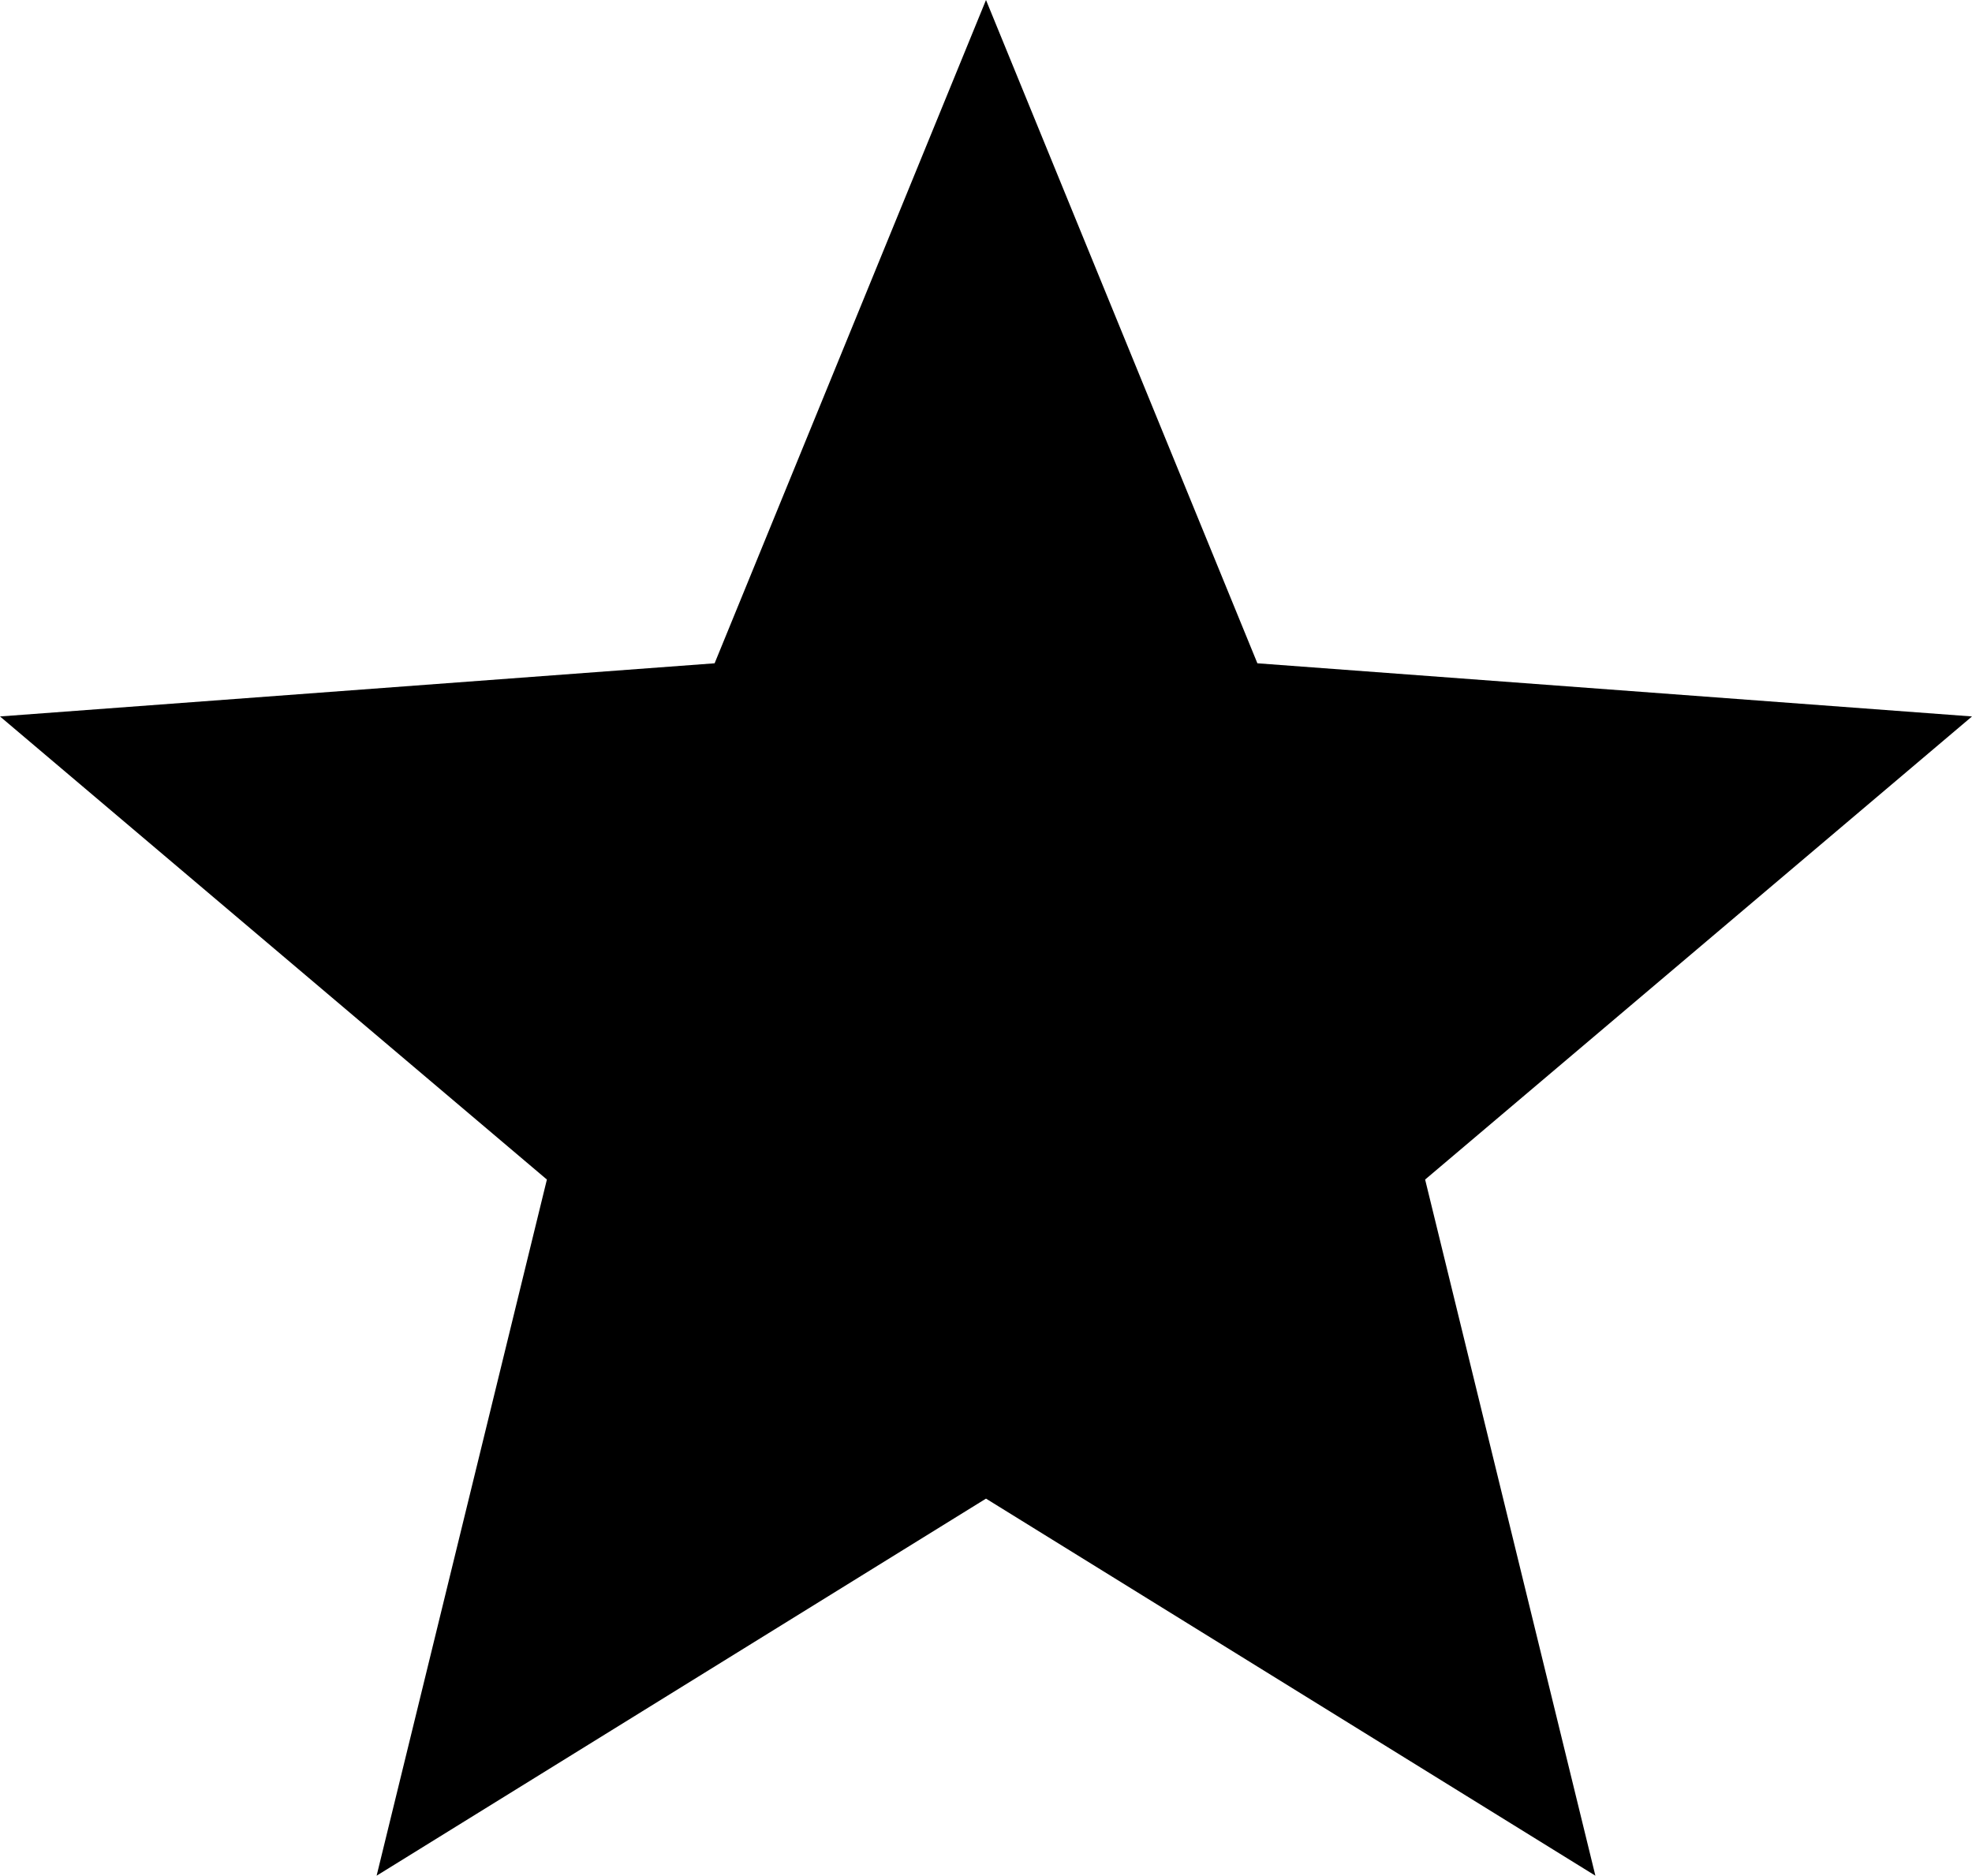
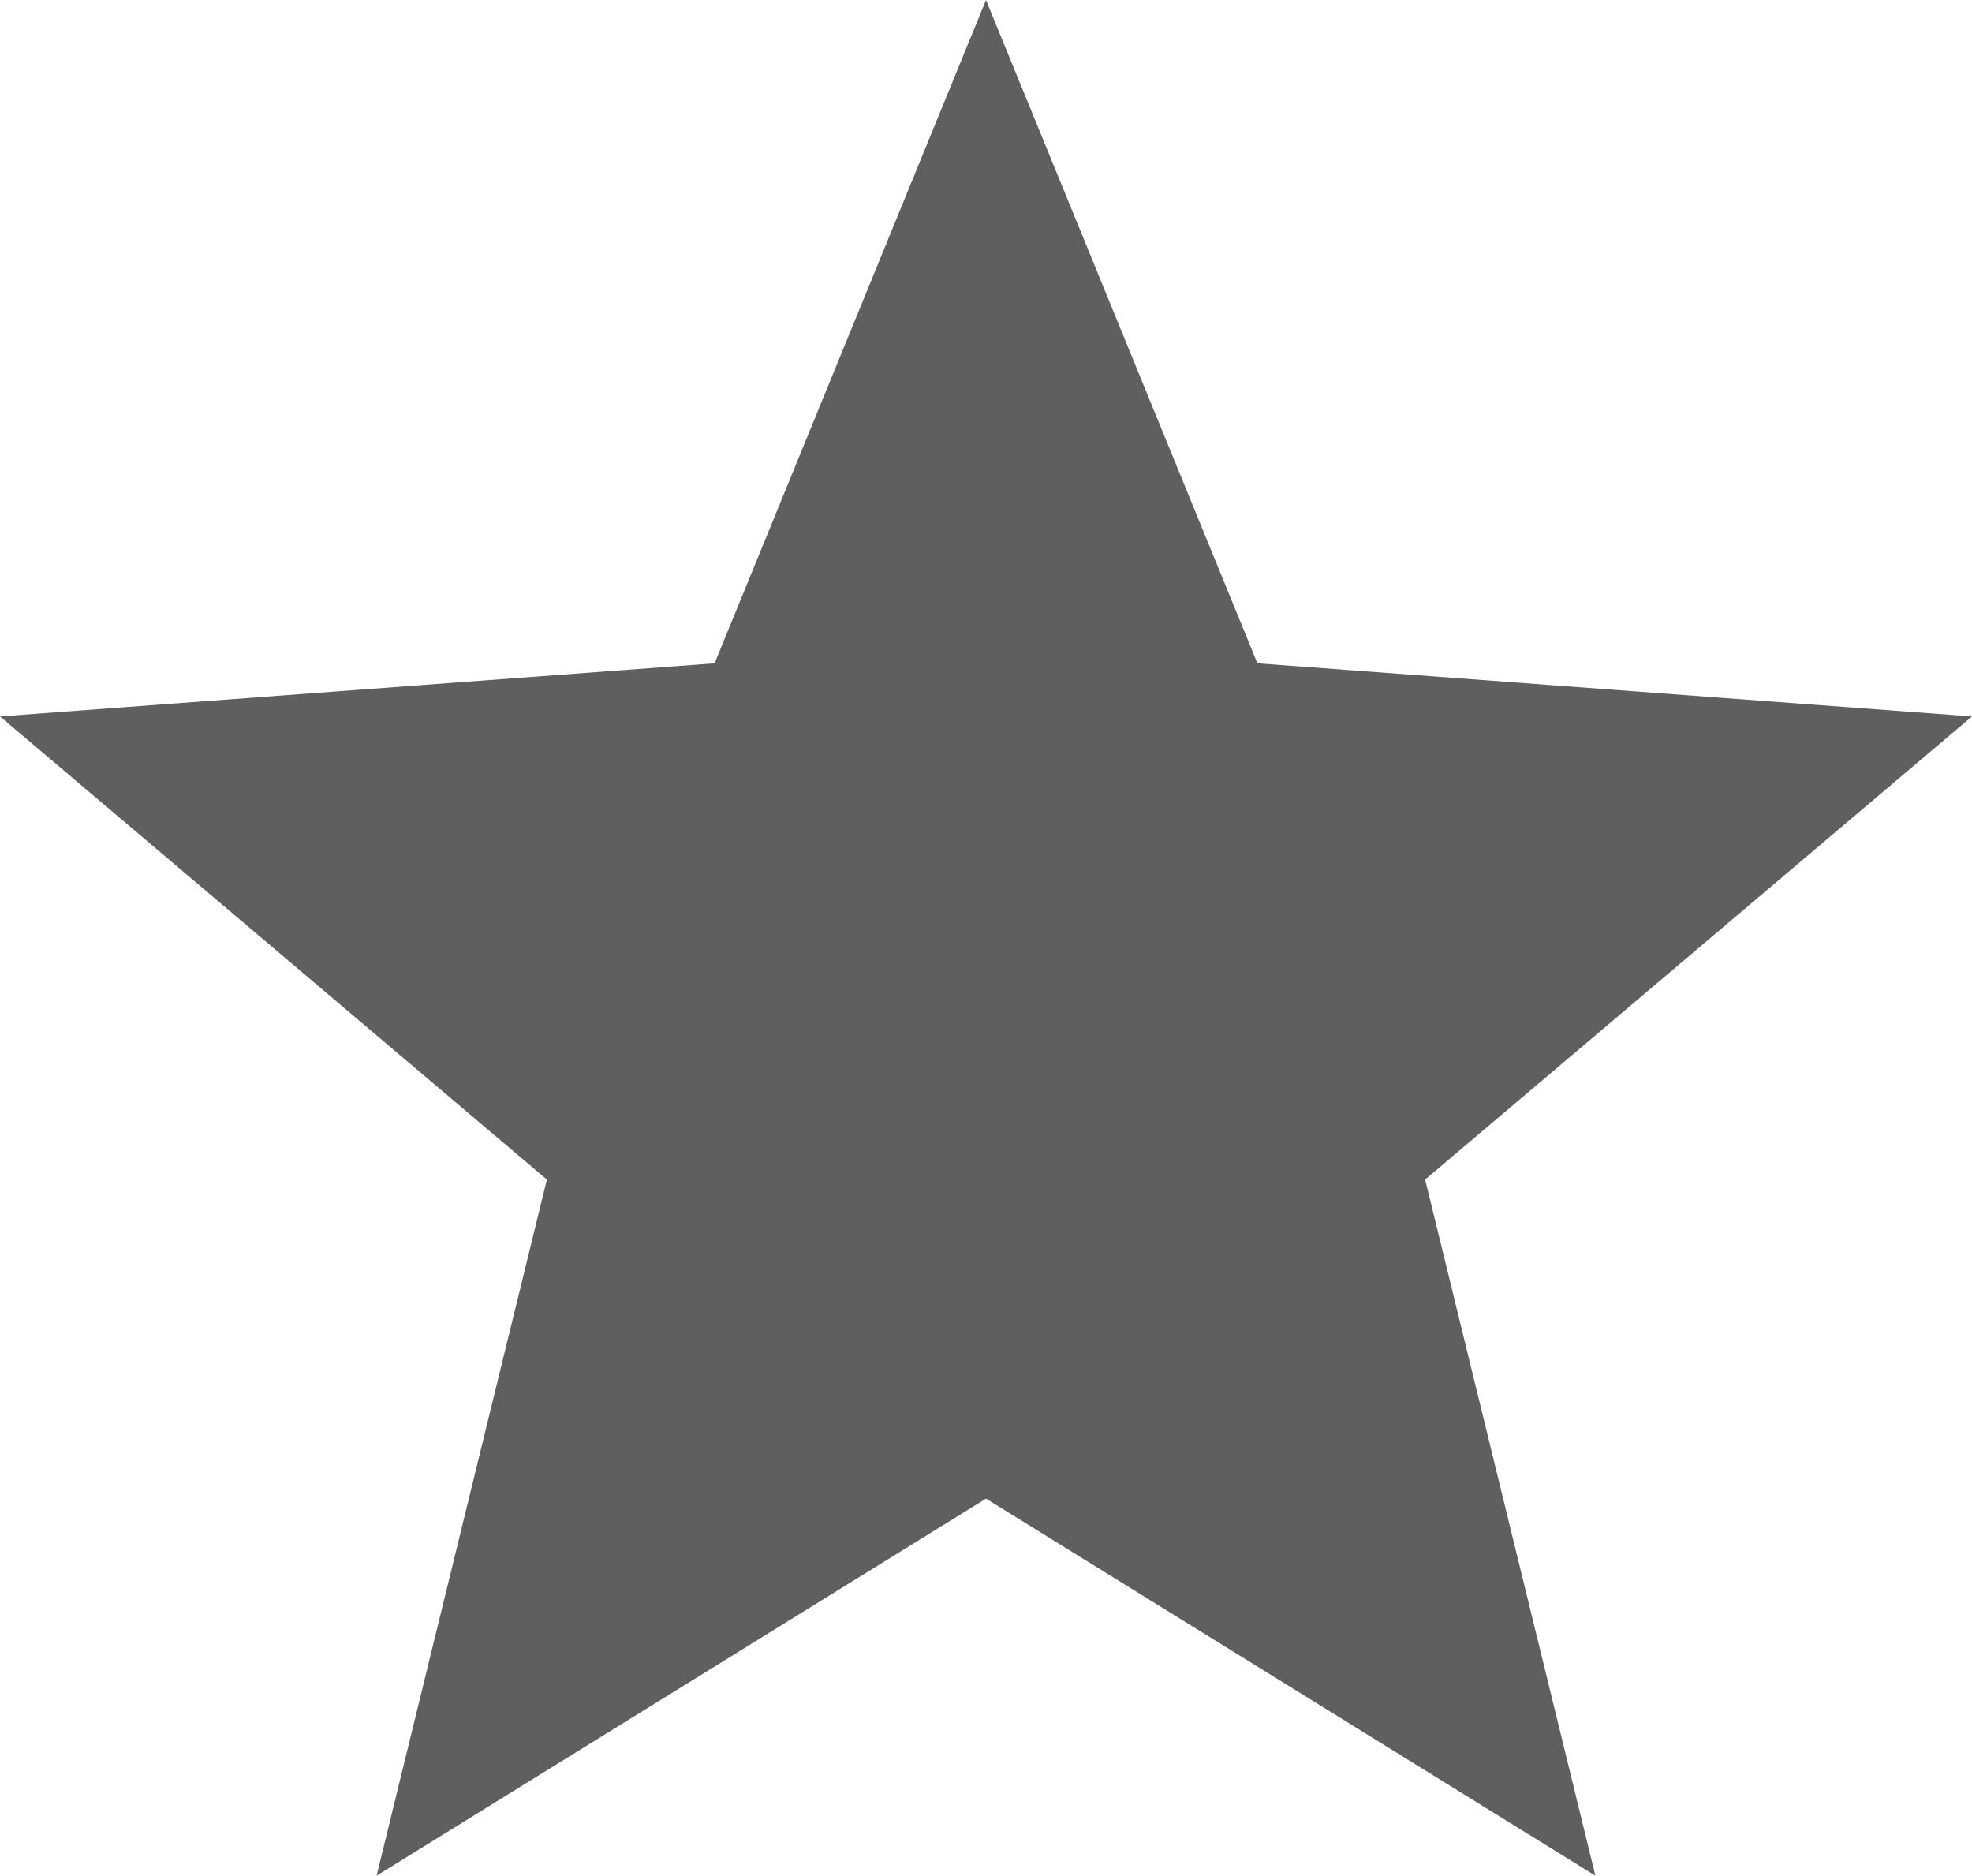
<svg xmlns="http://www.w3.org/2000/svg" version="1.1" id="Layer_1" x="0px" y="0px" width="122.88px" height="116.864px" viewBox="0 0 122.88 116.864" enable-background="new 0 0 122.88 116.864" xml:space="preserve">
  <g>
-     <polygon fill-rule="evenodd" clip-rule="evenodd" points="61.44,0 78.351,41.326 122.88,44.638 88.803,73.491 99.412,116.864 61.44,93.371 23.468,116.864 34.078,73.491 0,44.638 44.529,41.326 61.44,0" />
+     <polygon fill-rule="evenodd" clip-rule="evenodd" points="61.44,0 78.351,41.326 122.88,44.638 88.803,73.491 99.412,116.864 61.44,93.371 23.468,116.864 34.078,73.491 0,44.638 44.529,41.326 61.44,0" style="fill: #5f5f5f" />
  </g>
</svg>
